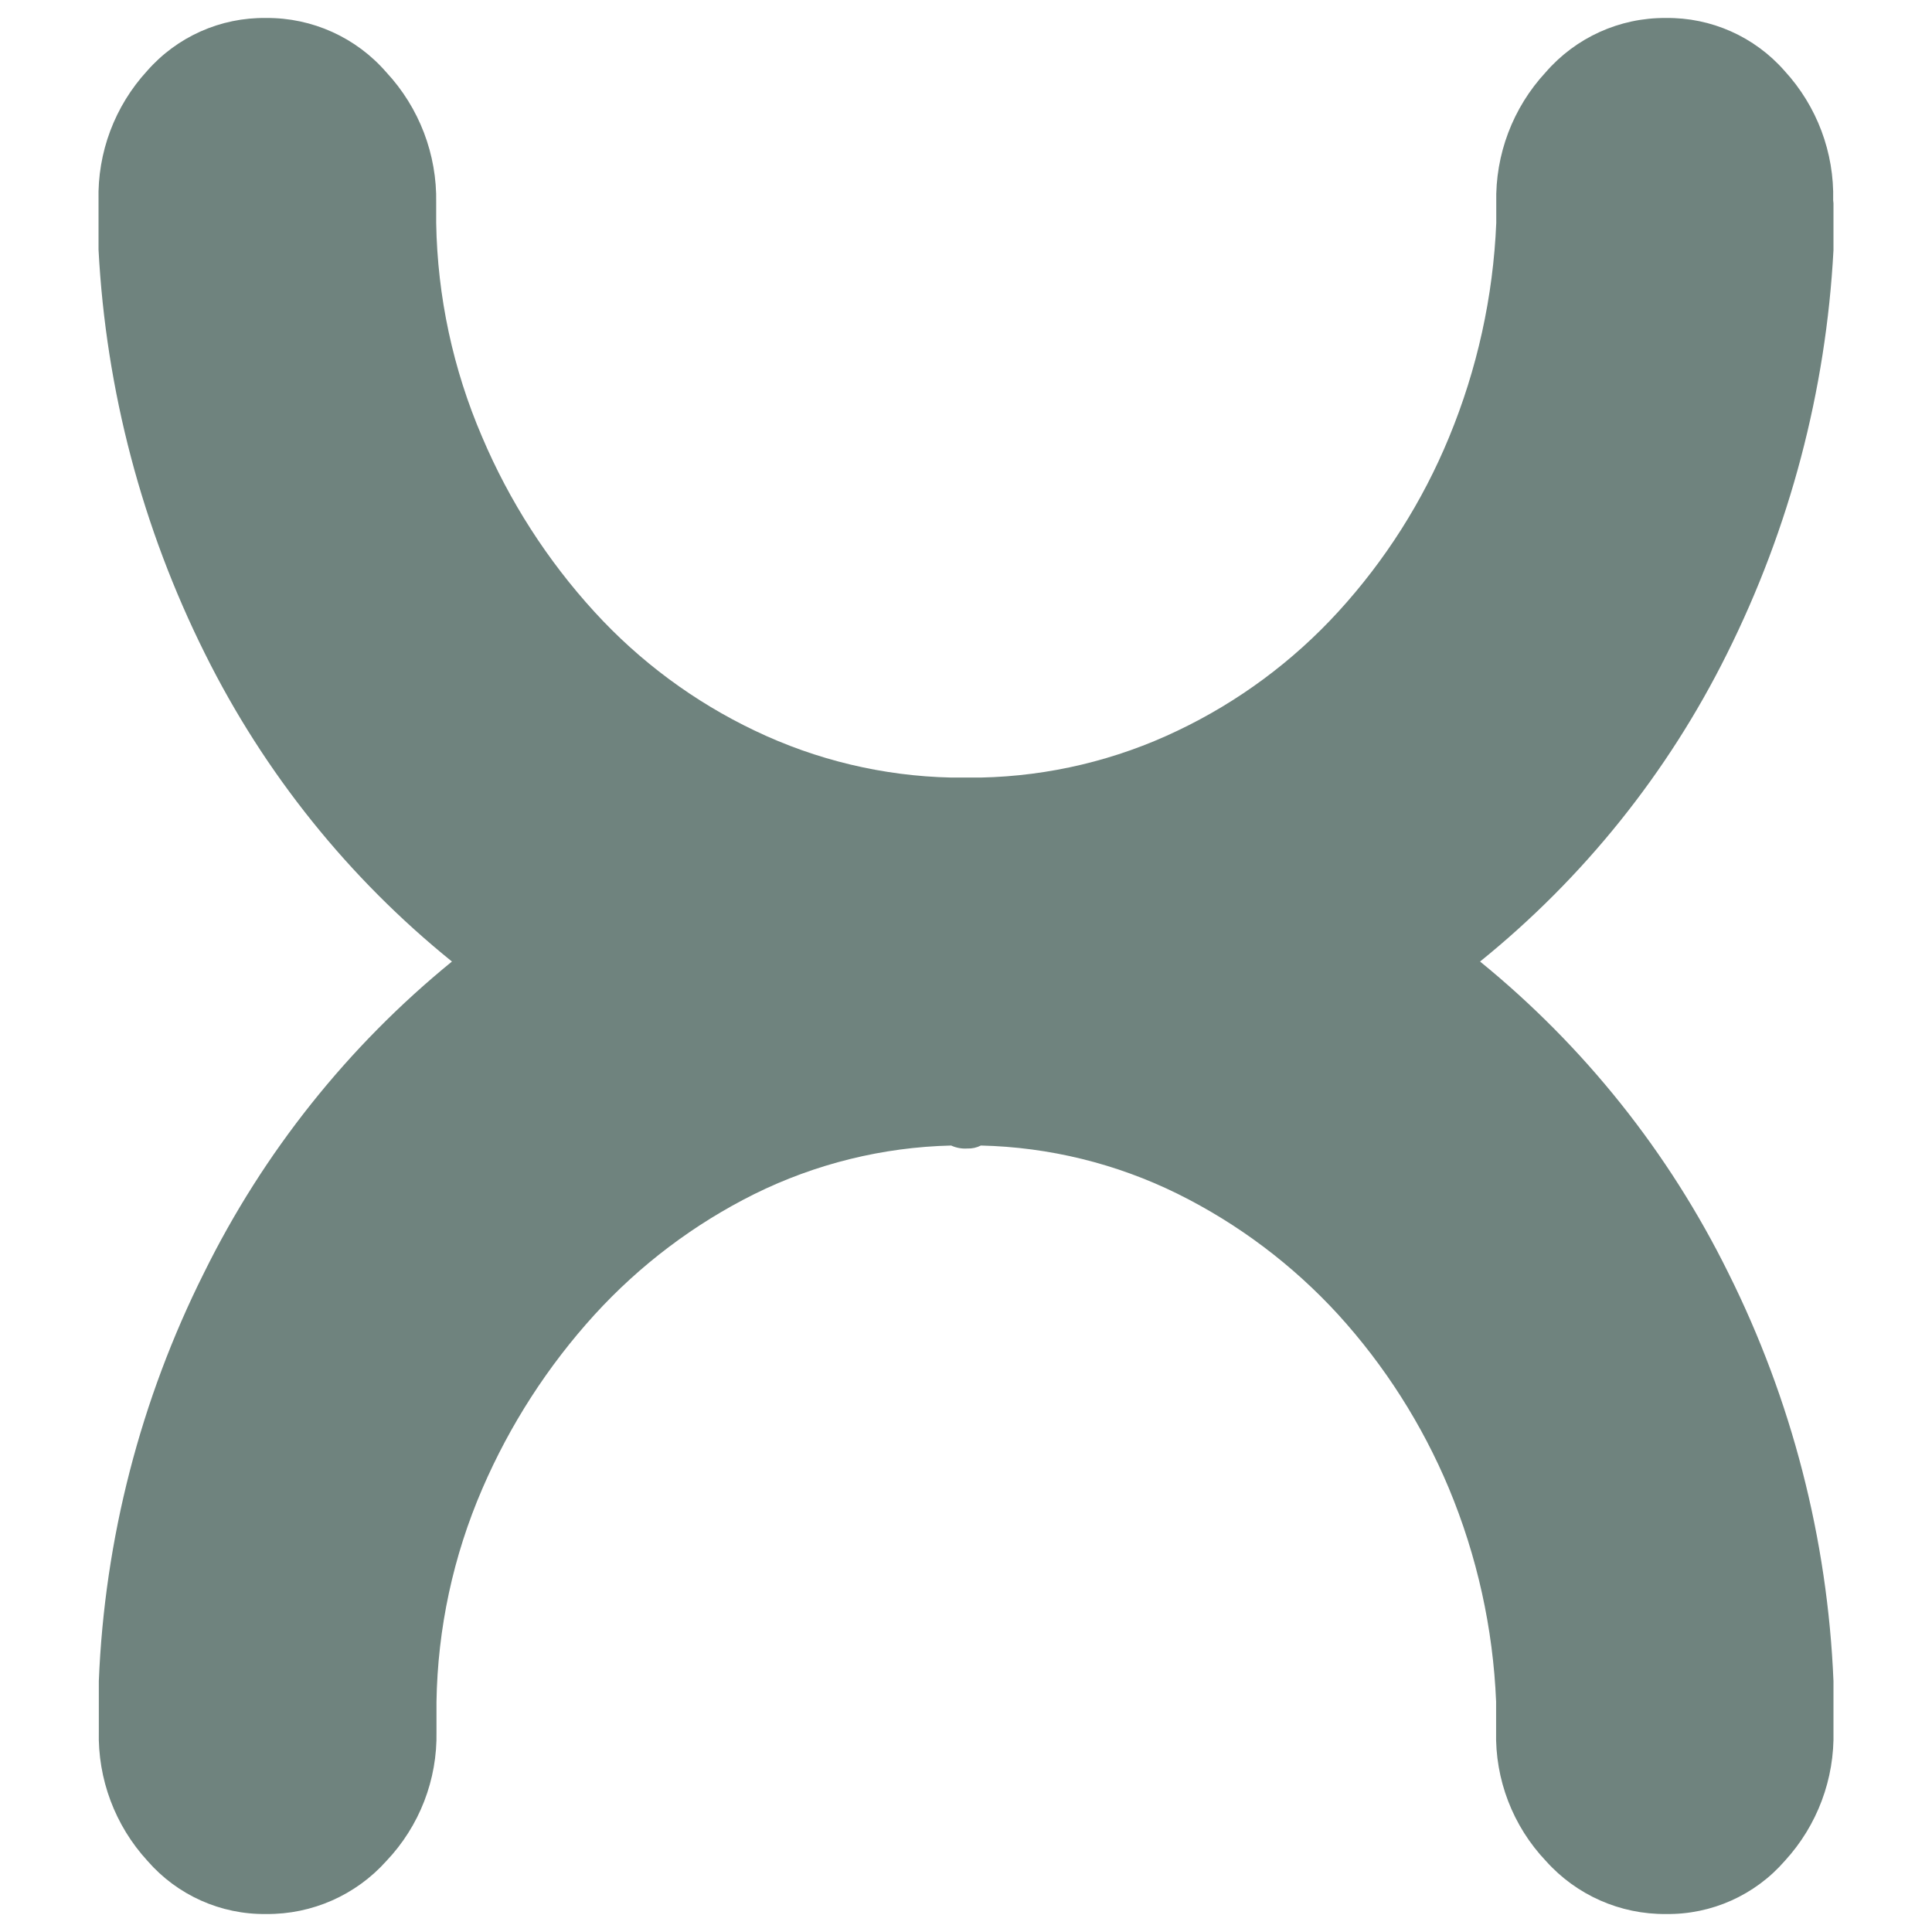
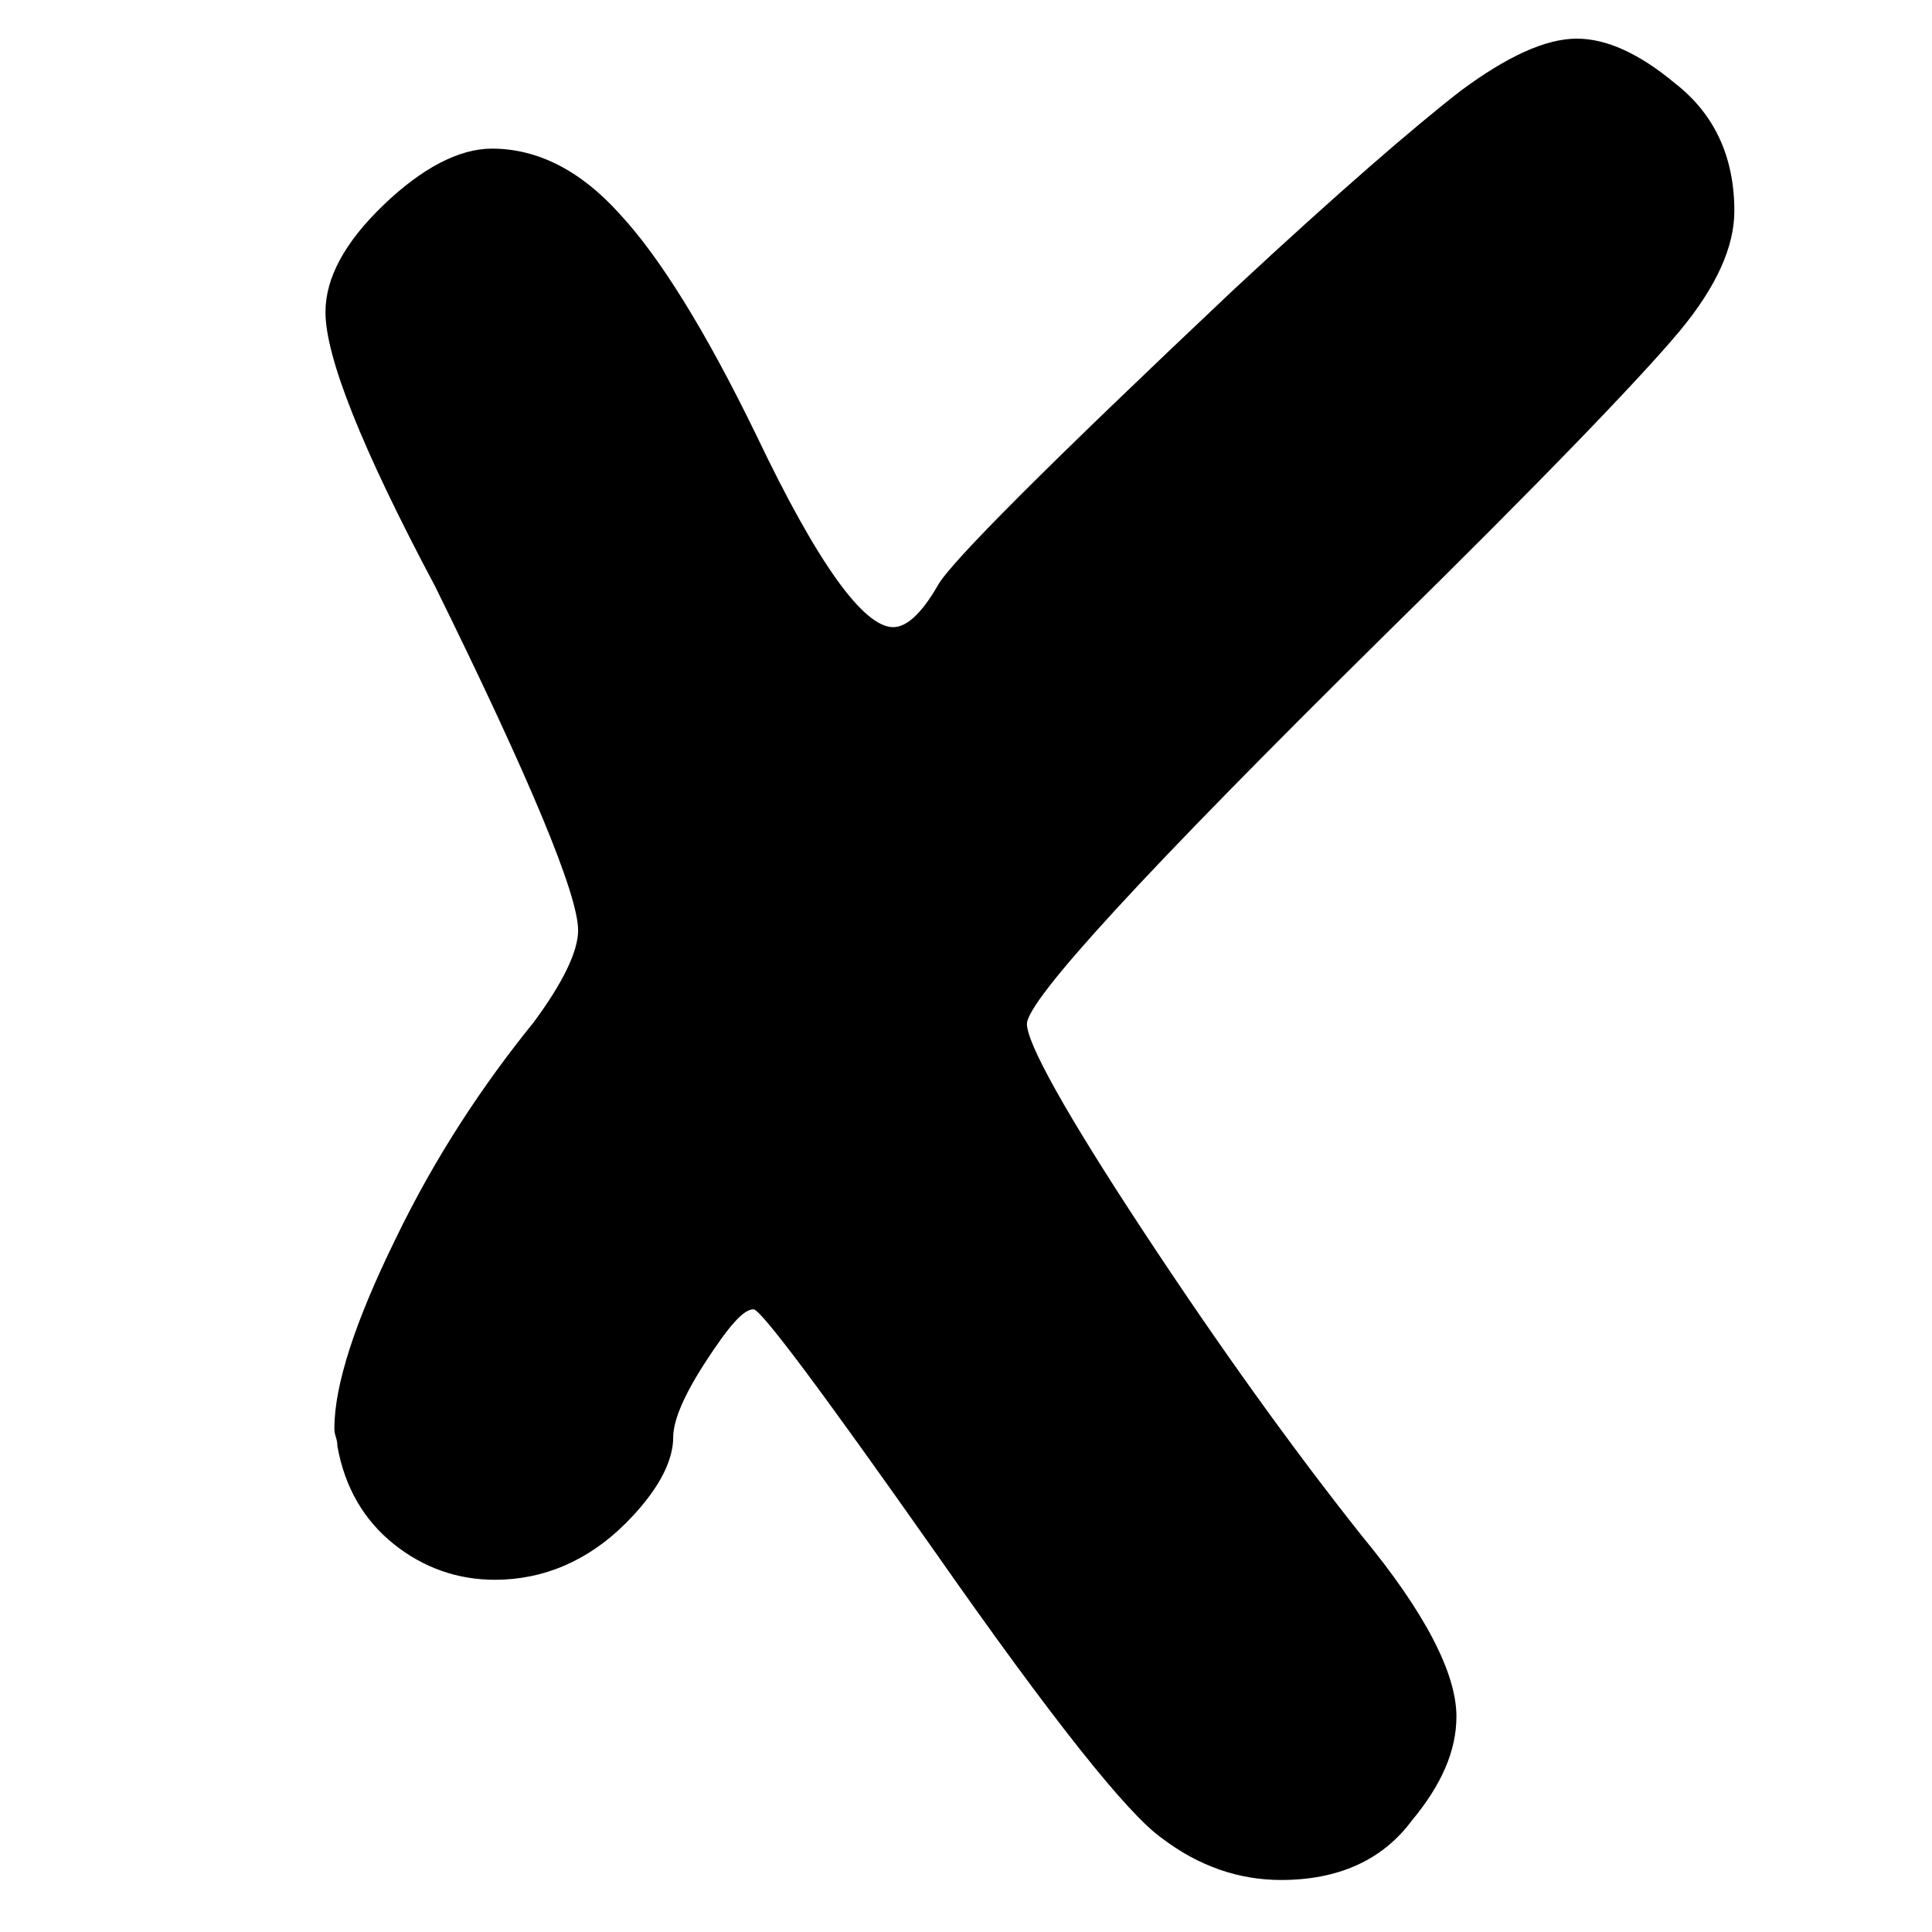
- <svg xmlns="http://www.w3.org/2000/svg" id="Layer_1" data-name="Layer 1" width="130" height="130" viewBox="0 0 130 130">
-   <defs>
-     <style>.cls-1{fill:#6f837e;}</style>
-   </defs>
-   <path class="cls-1" d="M123.37,13.68v3.16A69,69,0,0,1,116.2,44,62.19,62.19,0,0,1,99.59,64.7a62.94,62.94,0,0,1,16.7,20.94,67.78,67.78,0,0,1,7.08,27.47v3.37a12.45,12.45,0,0,1-3.27,8.73,10.4,10.4,0,0,1-8,3.58,10.7,10.7,0,0,1-8.08-3.57,12.23,12.23,0,0,1-3.35-8.72v-2a41.82,41.82,0,0,0-3.18-14.36,40.71,40.71,0,0,0-7.45-11.69,36.84,36.84,0,0,0-10.8-8.12A31.56,31.56,0,0,0,66,77.08a1.83,1.83,0,0,1-.91.2,2.25,2.25,0,0,1-1.09-.2,31.56,31.56,0,0,0-13.25,3.27A36.71,36.71,0,0,0,40,88.47a42.29,42.29,0,0,0-7.54,11.69,37.6,37.6,0,0,0-3.09,14.36v2A12.27,12.27,0,0,1,26,125.22a10.71,10.71,0,0,1-8.08,3.57,10.4,10.4,0,0,1-8-3.58,12.45,12.45,0,0,1-3.27-8.73v-3.37a67.46,67.46,0,0,1,7.08-27.47A62.94,62.94,0,0,1,30.41,64.7,62.19,62.19,0,0,1,13.8,44a69,69,0,0,1-7.17-27.2V13.48A12.42,12.42,0,0,1,9.9,4.77a10.44,10.44,0,0,1,8-3.56A10.59,10.59,0,0,1,26,4.87a12.53,12.53,0,0,1,3.35,8.77V15a38.05,38.05,0,0,0,3.09,14.4A41.4,41.4,0,0,0,40,41.17a35,35,0,0,0,10.8,8A32.23,32.23,0,0,0,64,52.32h2a32.23,32.23,0,0,0,13.25-3.16,35.1,35.1,0,0,0,10.8-8A39.9,39.9,0,0,0,97.5,29.43,42.36,42.36,0,0,0,100.68,15V13.64A12.49,12.49,0,0,1,104,4.87a10.58,10.58,0,0,1,8.08-3.66,10.44,10.44,0,0,1,8,3.56,12.42,12.42,0,0,1,3.27,8.71Z" />
+ <svg xmlns="http://www.w3.org/2000/svg" version="1.1" id="Layer_1" x="0px" y="0px" viewBox="0 0 130 130" style="enable-background:new 0 0 130 130;" xml:space="preserve">
+   <g>
+     <path d="M83,19.5c7.1-6.6,12.2-11,15.3-13.4c3.1-2.3,5.7-3.5,7.8-3.5c2,0,4.2,1,6.6,3c2.7,2.1,4,5,4,8.6c0,2.4-1.2,5.1-3.7,8.1   c-2.5,3-9.1,9.9-20,20.6C77.1,58.6,69.1,67.3,69.1,68.9c0,1.3,2.6,6,7.8,13.9c5.2,7.9,10.1,14.7,14.7,20.5   c4.3,5.2,6.4,9.3,6.4,12.2c0,2.3-1,4.6-3,7c-2,2.7-5,4-8.8,4c-2.8,0-5.5-0.9-8-2.8c-2.3-1.6-7.4-8-15.3-19.3   c-7.6-10.8-11.7-16.3-12.2-16.3c-0.7,0-1.7,1.2-3.2,3.5c-1.5,2.3-2.2,4-2.2,5.1c0,1.7-1.1,3.7-3.2,5.8c-2.5,2.5-5.5,3.8-8.8,3.8   c-2.5,0-4.8-0.8-6.8-2.4s-3.3-3.8-3.8-6.6c0-0.1,0-0.3-0.1-0.6c-0.1-0.3-0.1-0.5-0.1-0.6c0-2.9,1.4-7.2,4.1-12.7   c2.7-5.6,5.9-10.4,9.3-14.6c2-2.7,3-4.8,3-6.2c0-2.4-3.2-10.1-9.6-23.1c-5-9.4-7.4-15.5-7.4-18.5c0-2.3,1.3-4.7,3.9-7.2   c2.6-2.5,5.1-3.8,7.3-3.8c3.1,0,6,1.5,8.6,4.4c2.7,2.9,5.8,7.9,9.2,14.9c4.1,8.6,7.2,12.9,9.2,12.9c0.9,0,1.9-0.9,3-2.8   C63.9,37.9,70.5,31.3,83,19.5z" />
+   </g>
</svg>
